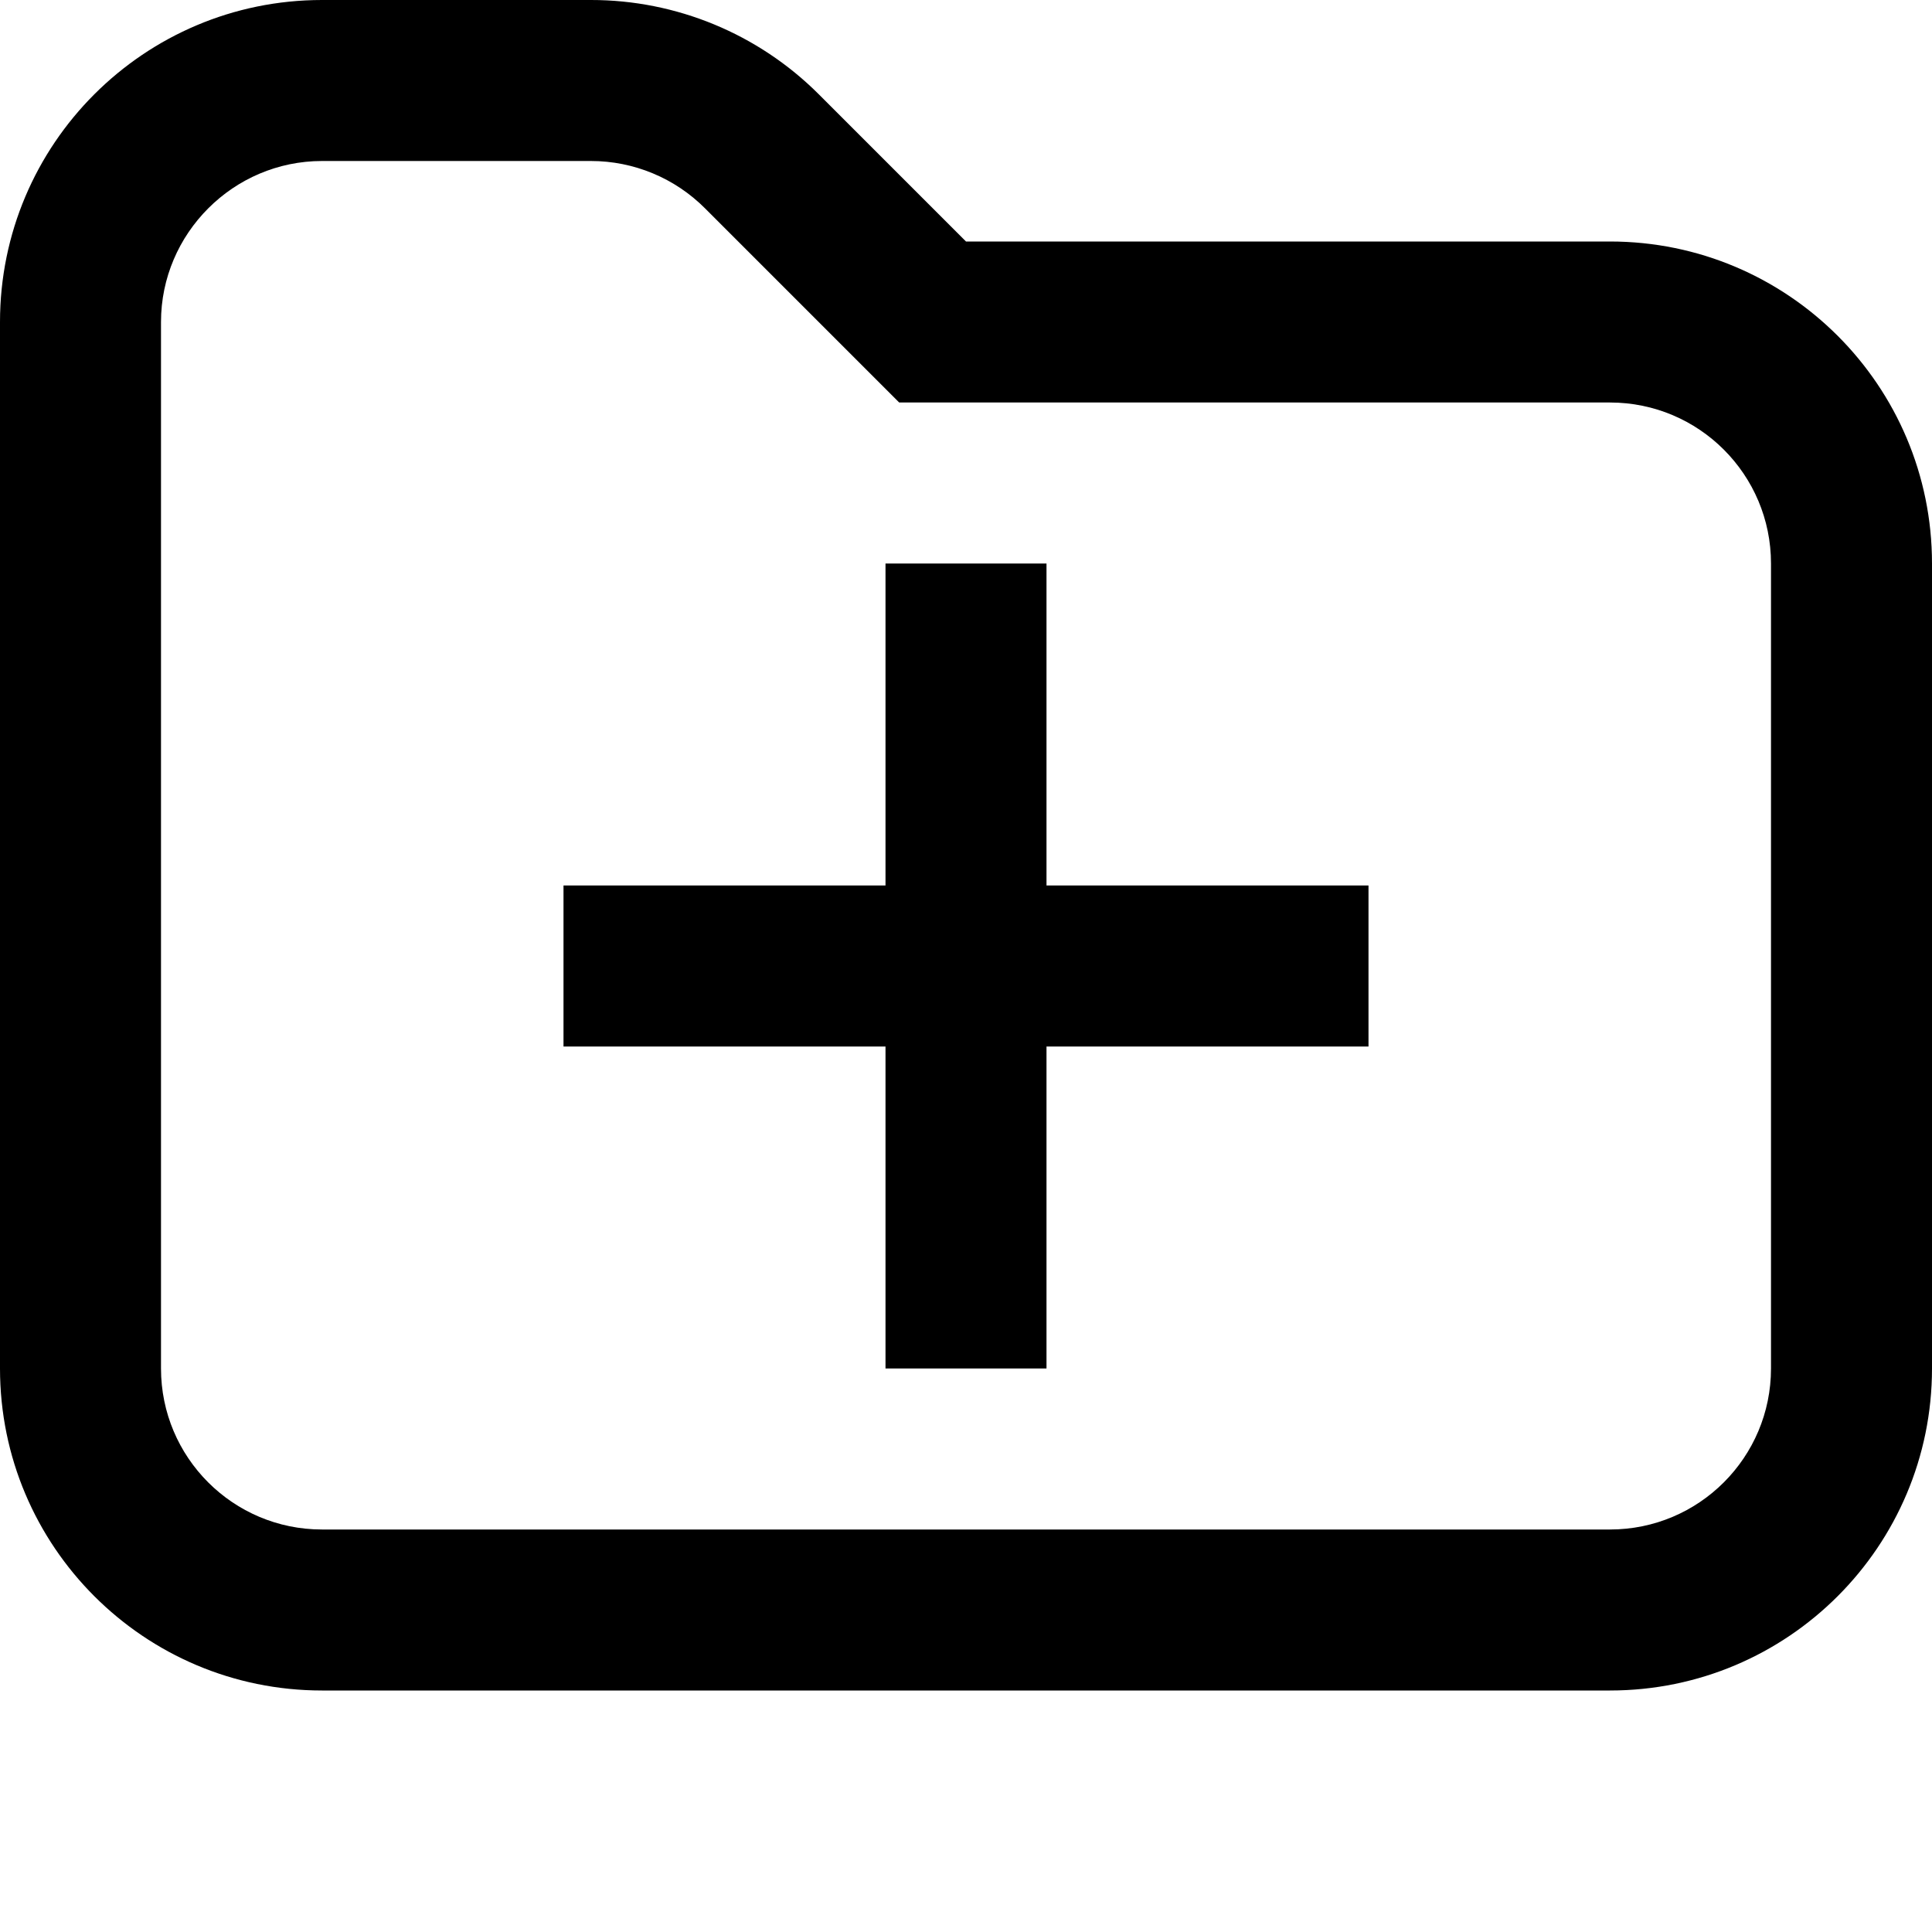
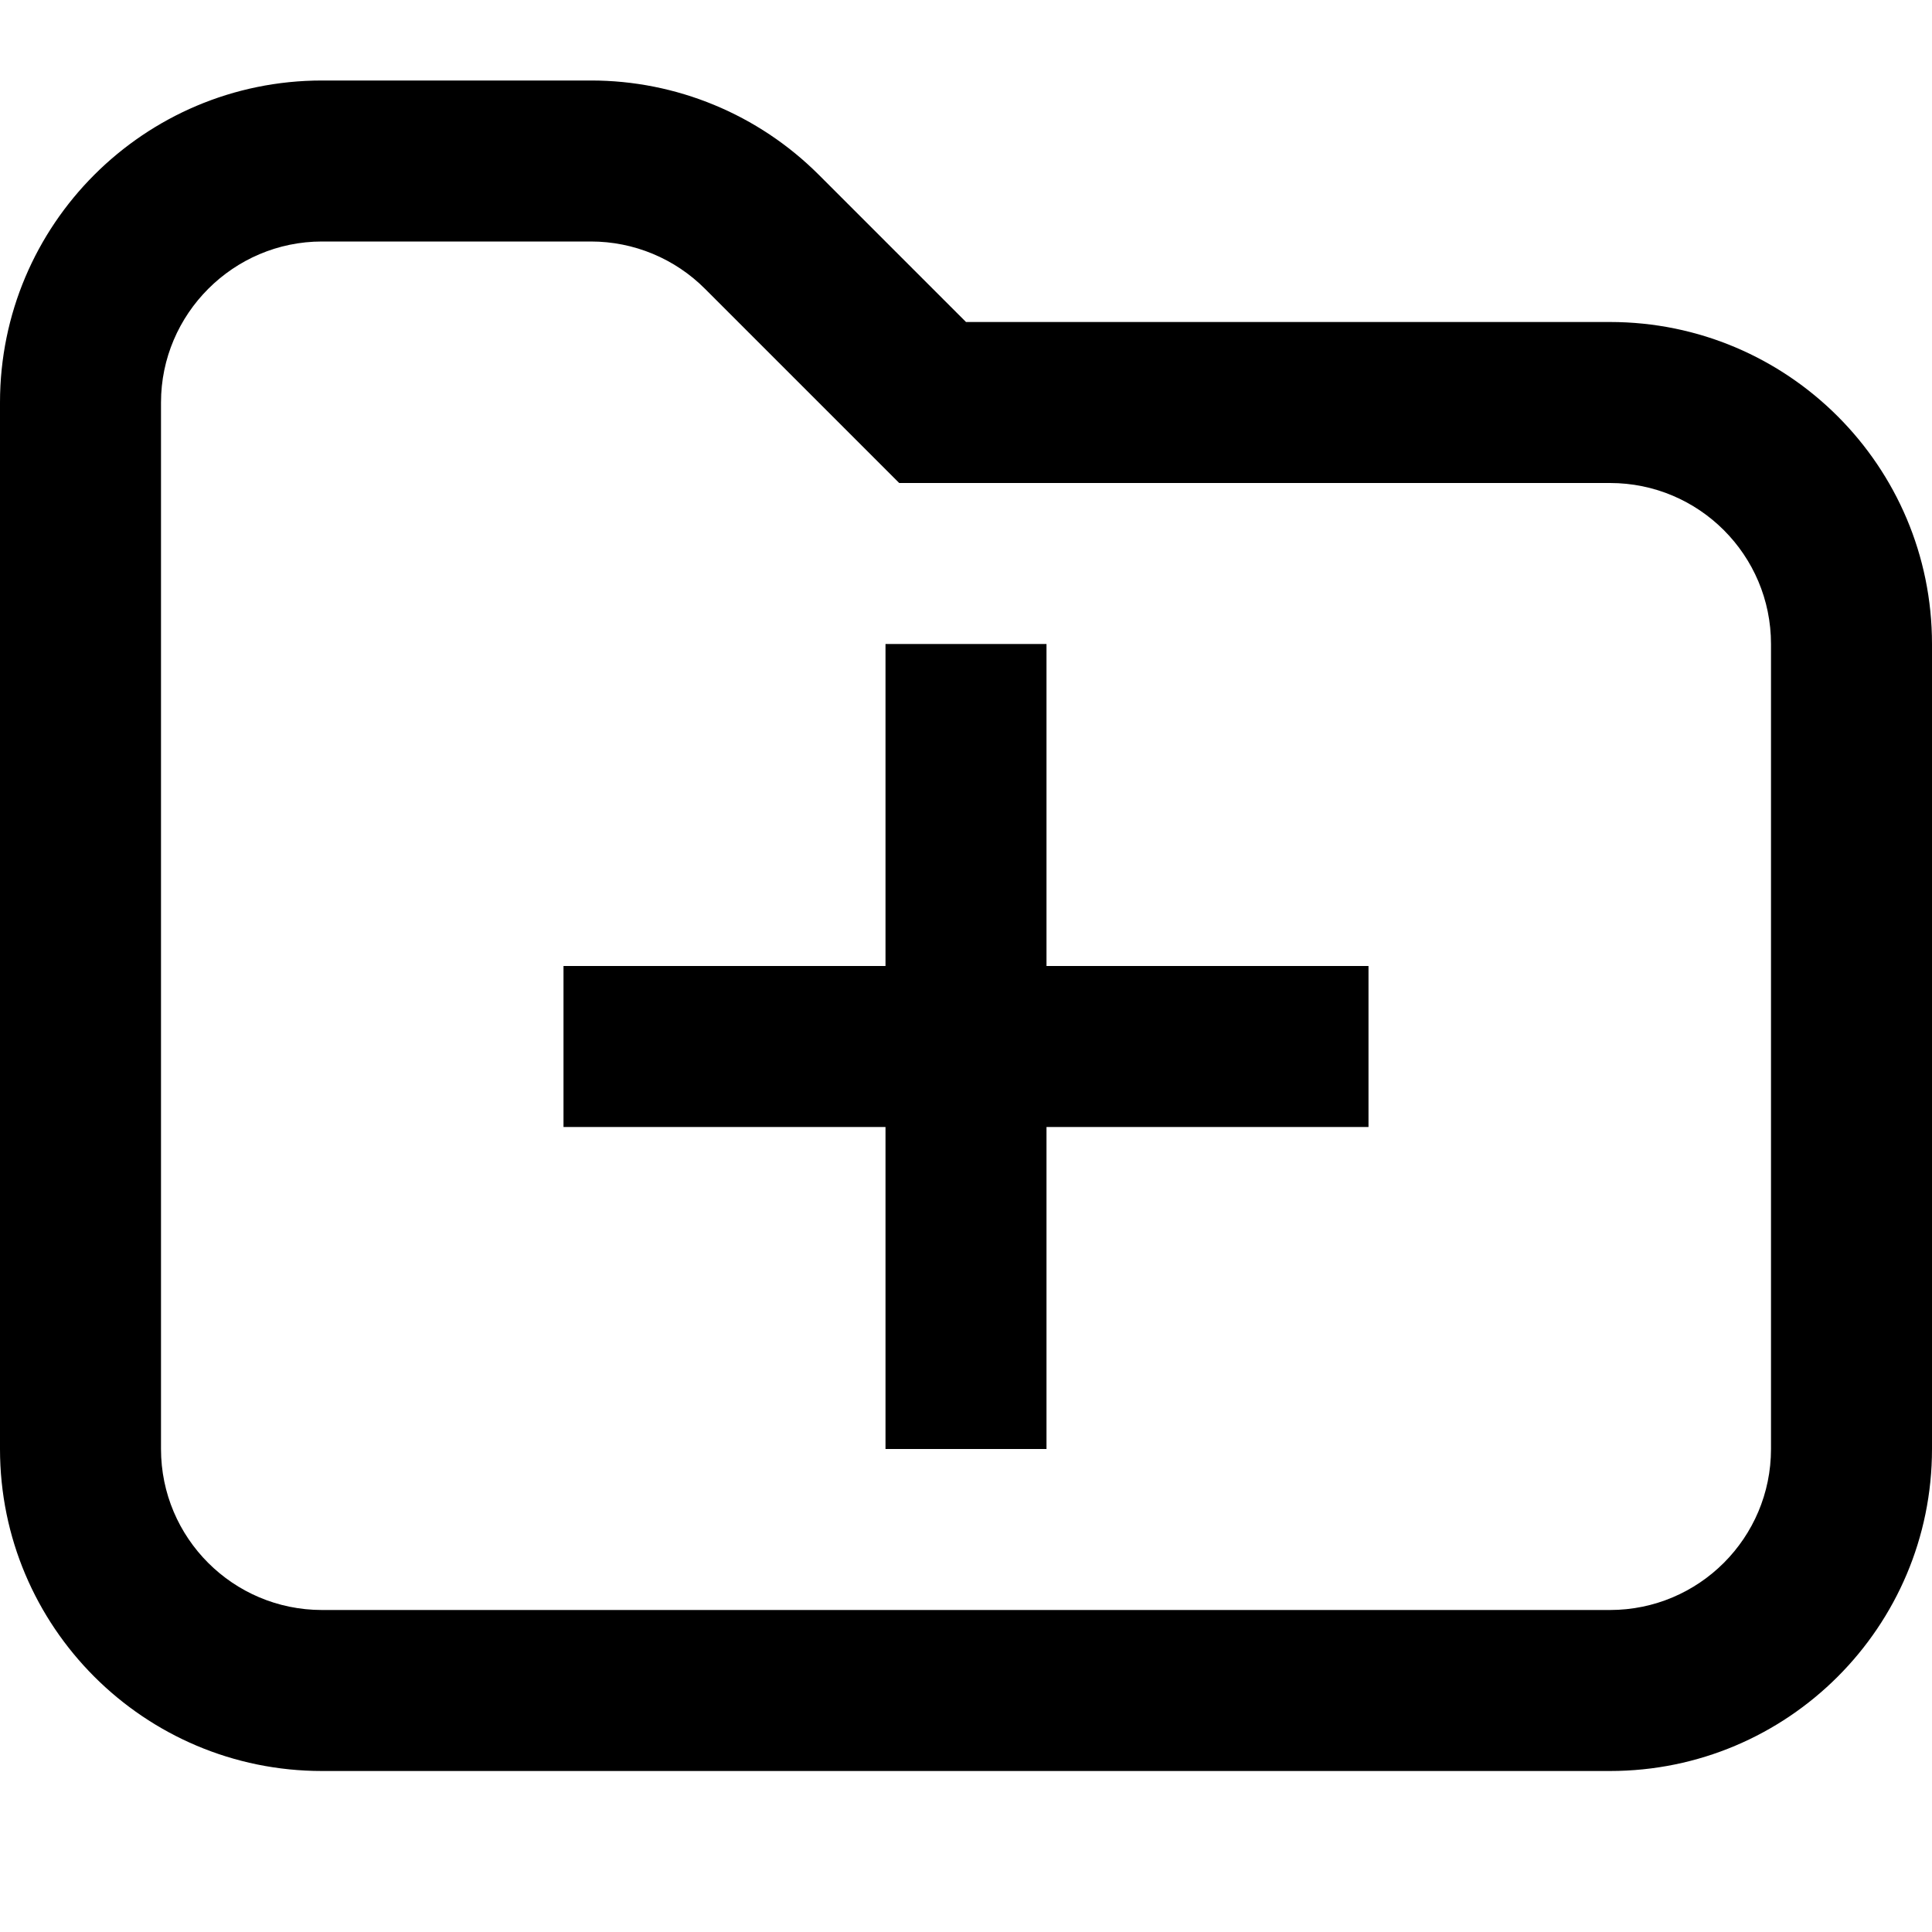
<svg xmlns="http://www.w3.org/2000/svg" width="24" height="24">
-   <path d="M13 17v-4h4v-2h-4V7h-2v4H7v2h4v4zM12 3l-1.83-1.83A4 4 0 0 0 7.34 0H4a4 4 0 0 0-4 4v13a4 4 0 0 0 4 4h16a4 4 0 0 0 4-4V7a4 4 0 0 0-4-4zm-.83 2H20a2 2 0 0 1 2 2v10a2 2 0 0 1-2 2H4a2 2 0 0 1-2-2V4c0-1.1.9-2 2-2h3.34a2 2 0 0 1 1.42.59z" />
+   <path d="M13 18v-4h4v-2h-4V8h-2v4H7v2h4v4zM12 4l-1.83-1.83A4 4 0 0 0 7.34 1H4a4 4 0 0 0-4 4v13a4 4 0 0 0 4 4h16a4 4 0 0 0 4-4V8a4 4 0 0 0-4-4zm-.83 2H20a2 2 0 0 1 2 2v10a2 2 0 0 1-2 2H4a2 2 0 0 1-2-2V5c0-1.1.9-2 2-2h3.34a2 2 0 0 1 1.42.59z" />
</svg>
